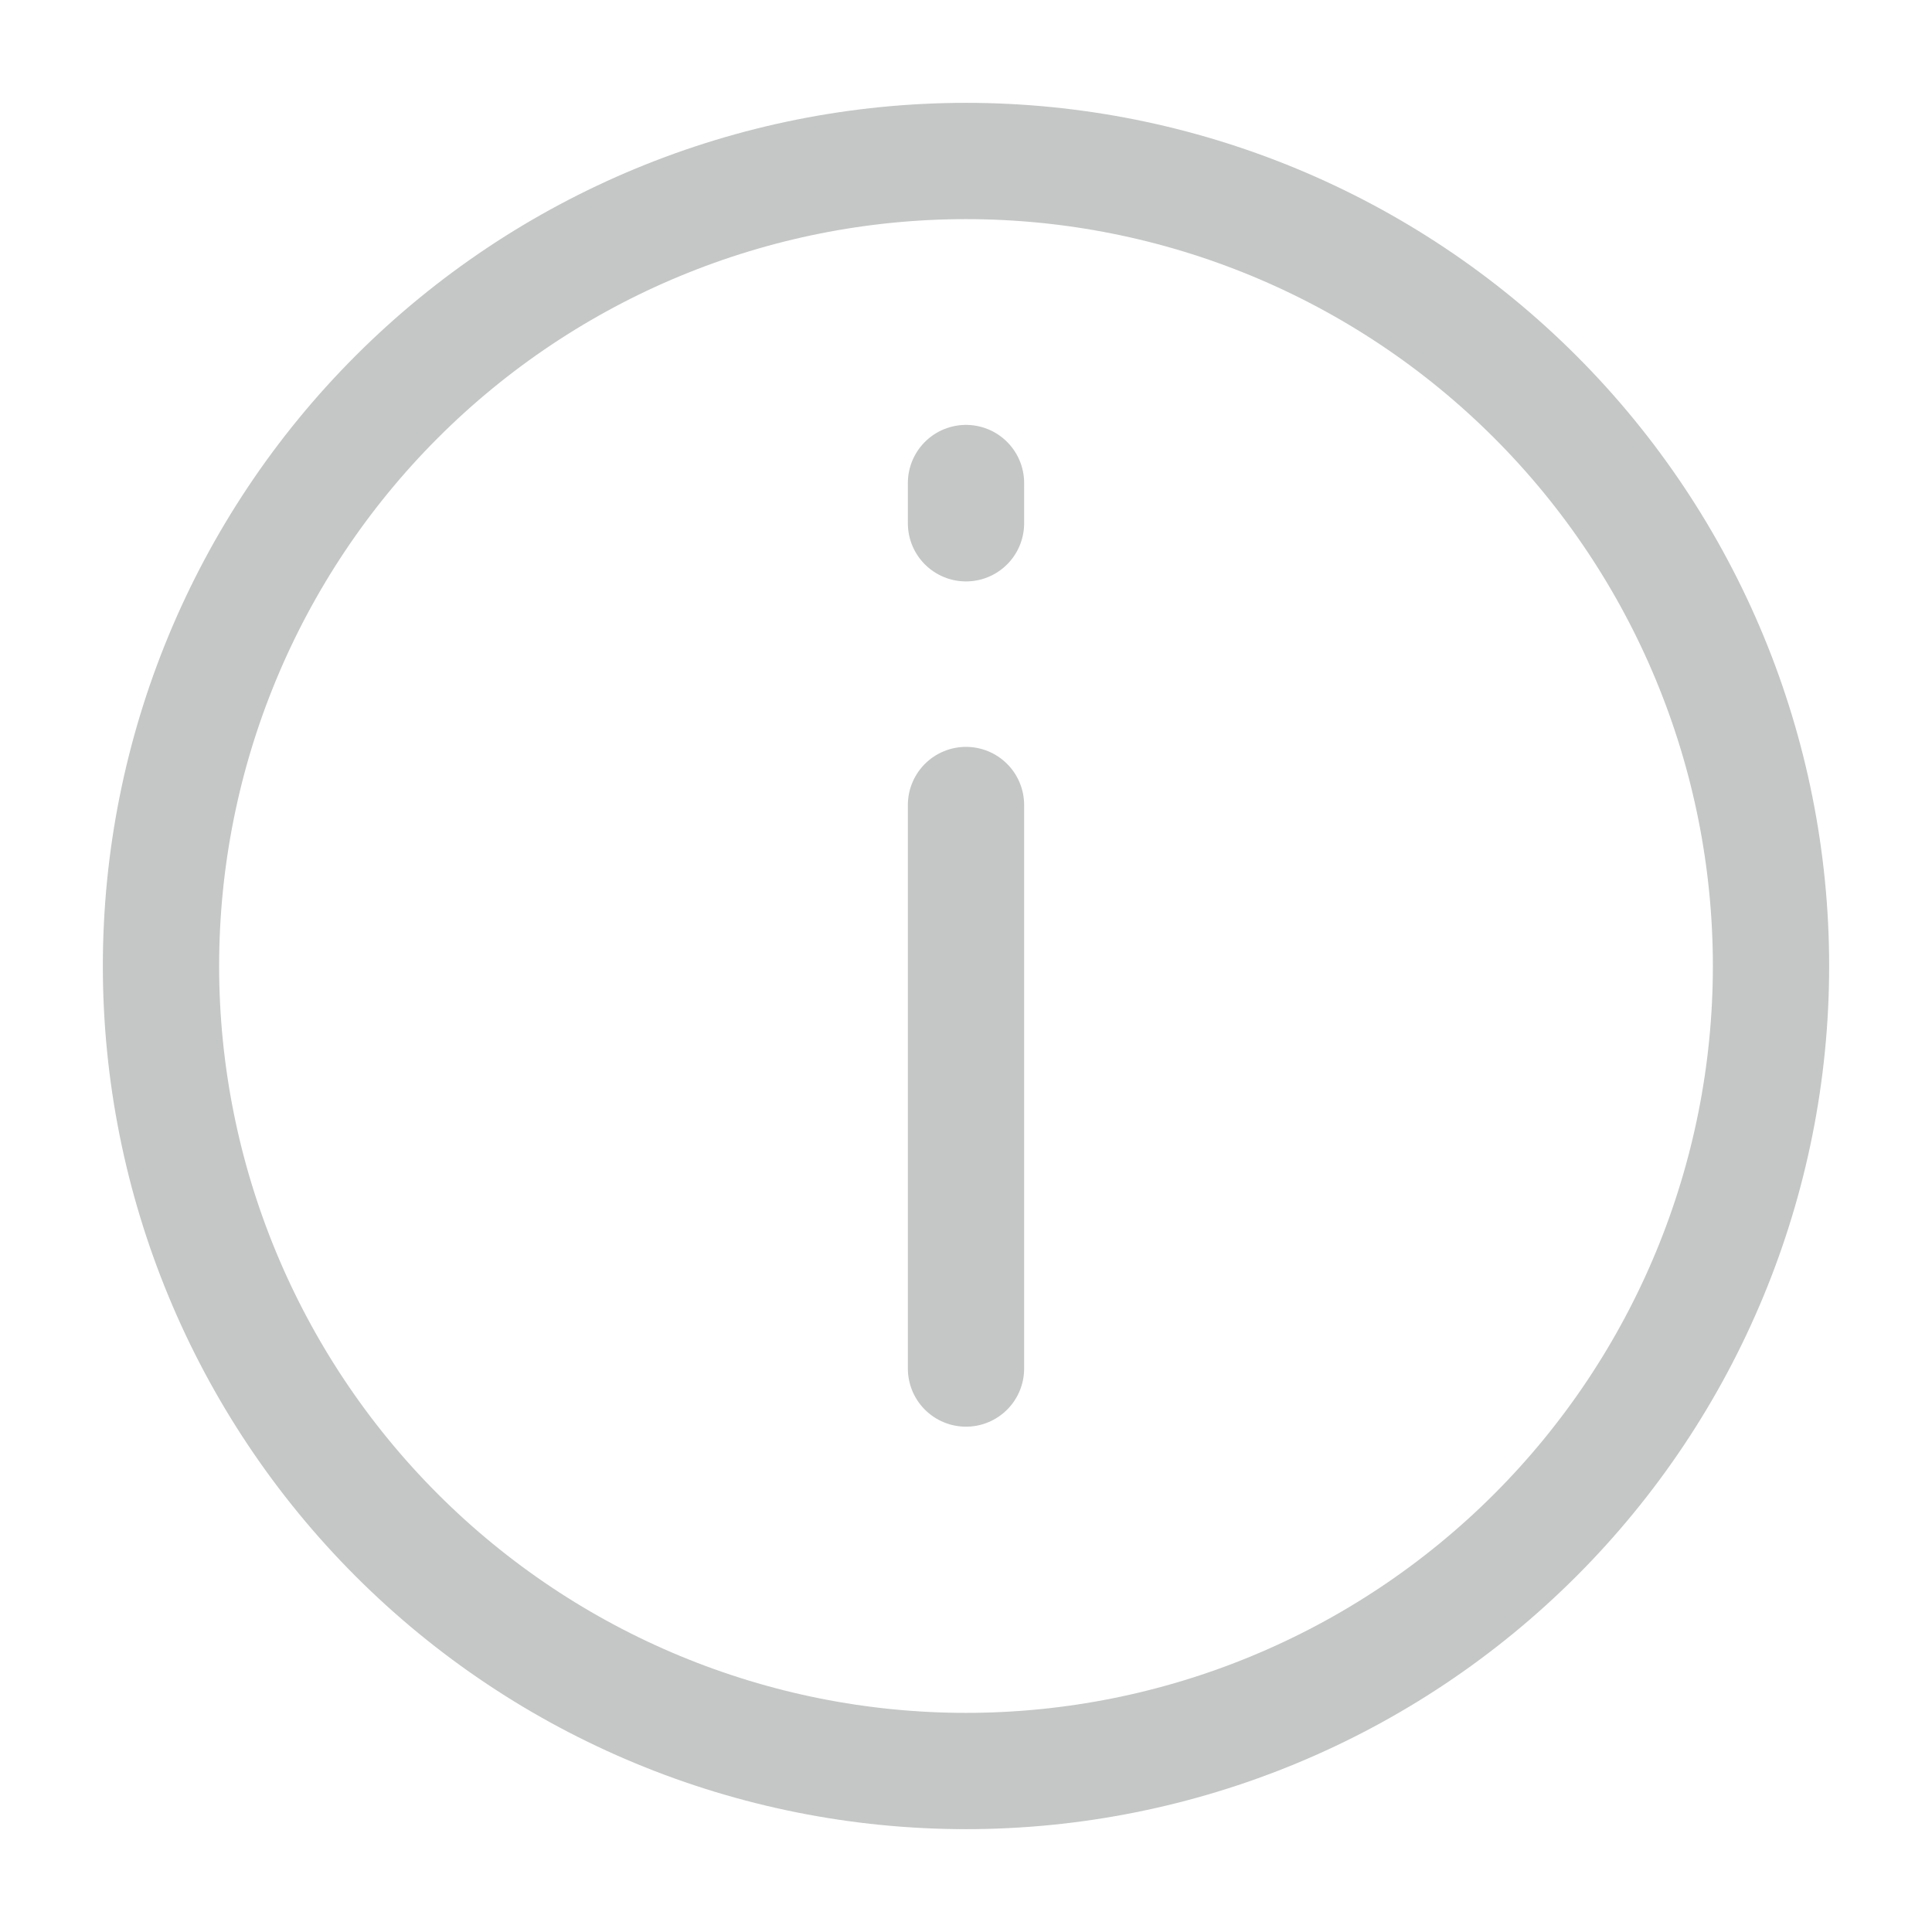
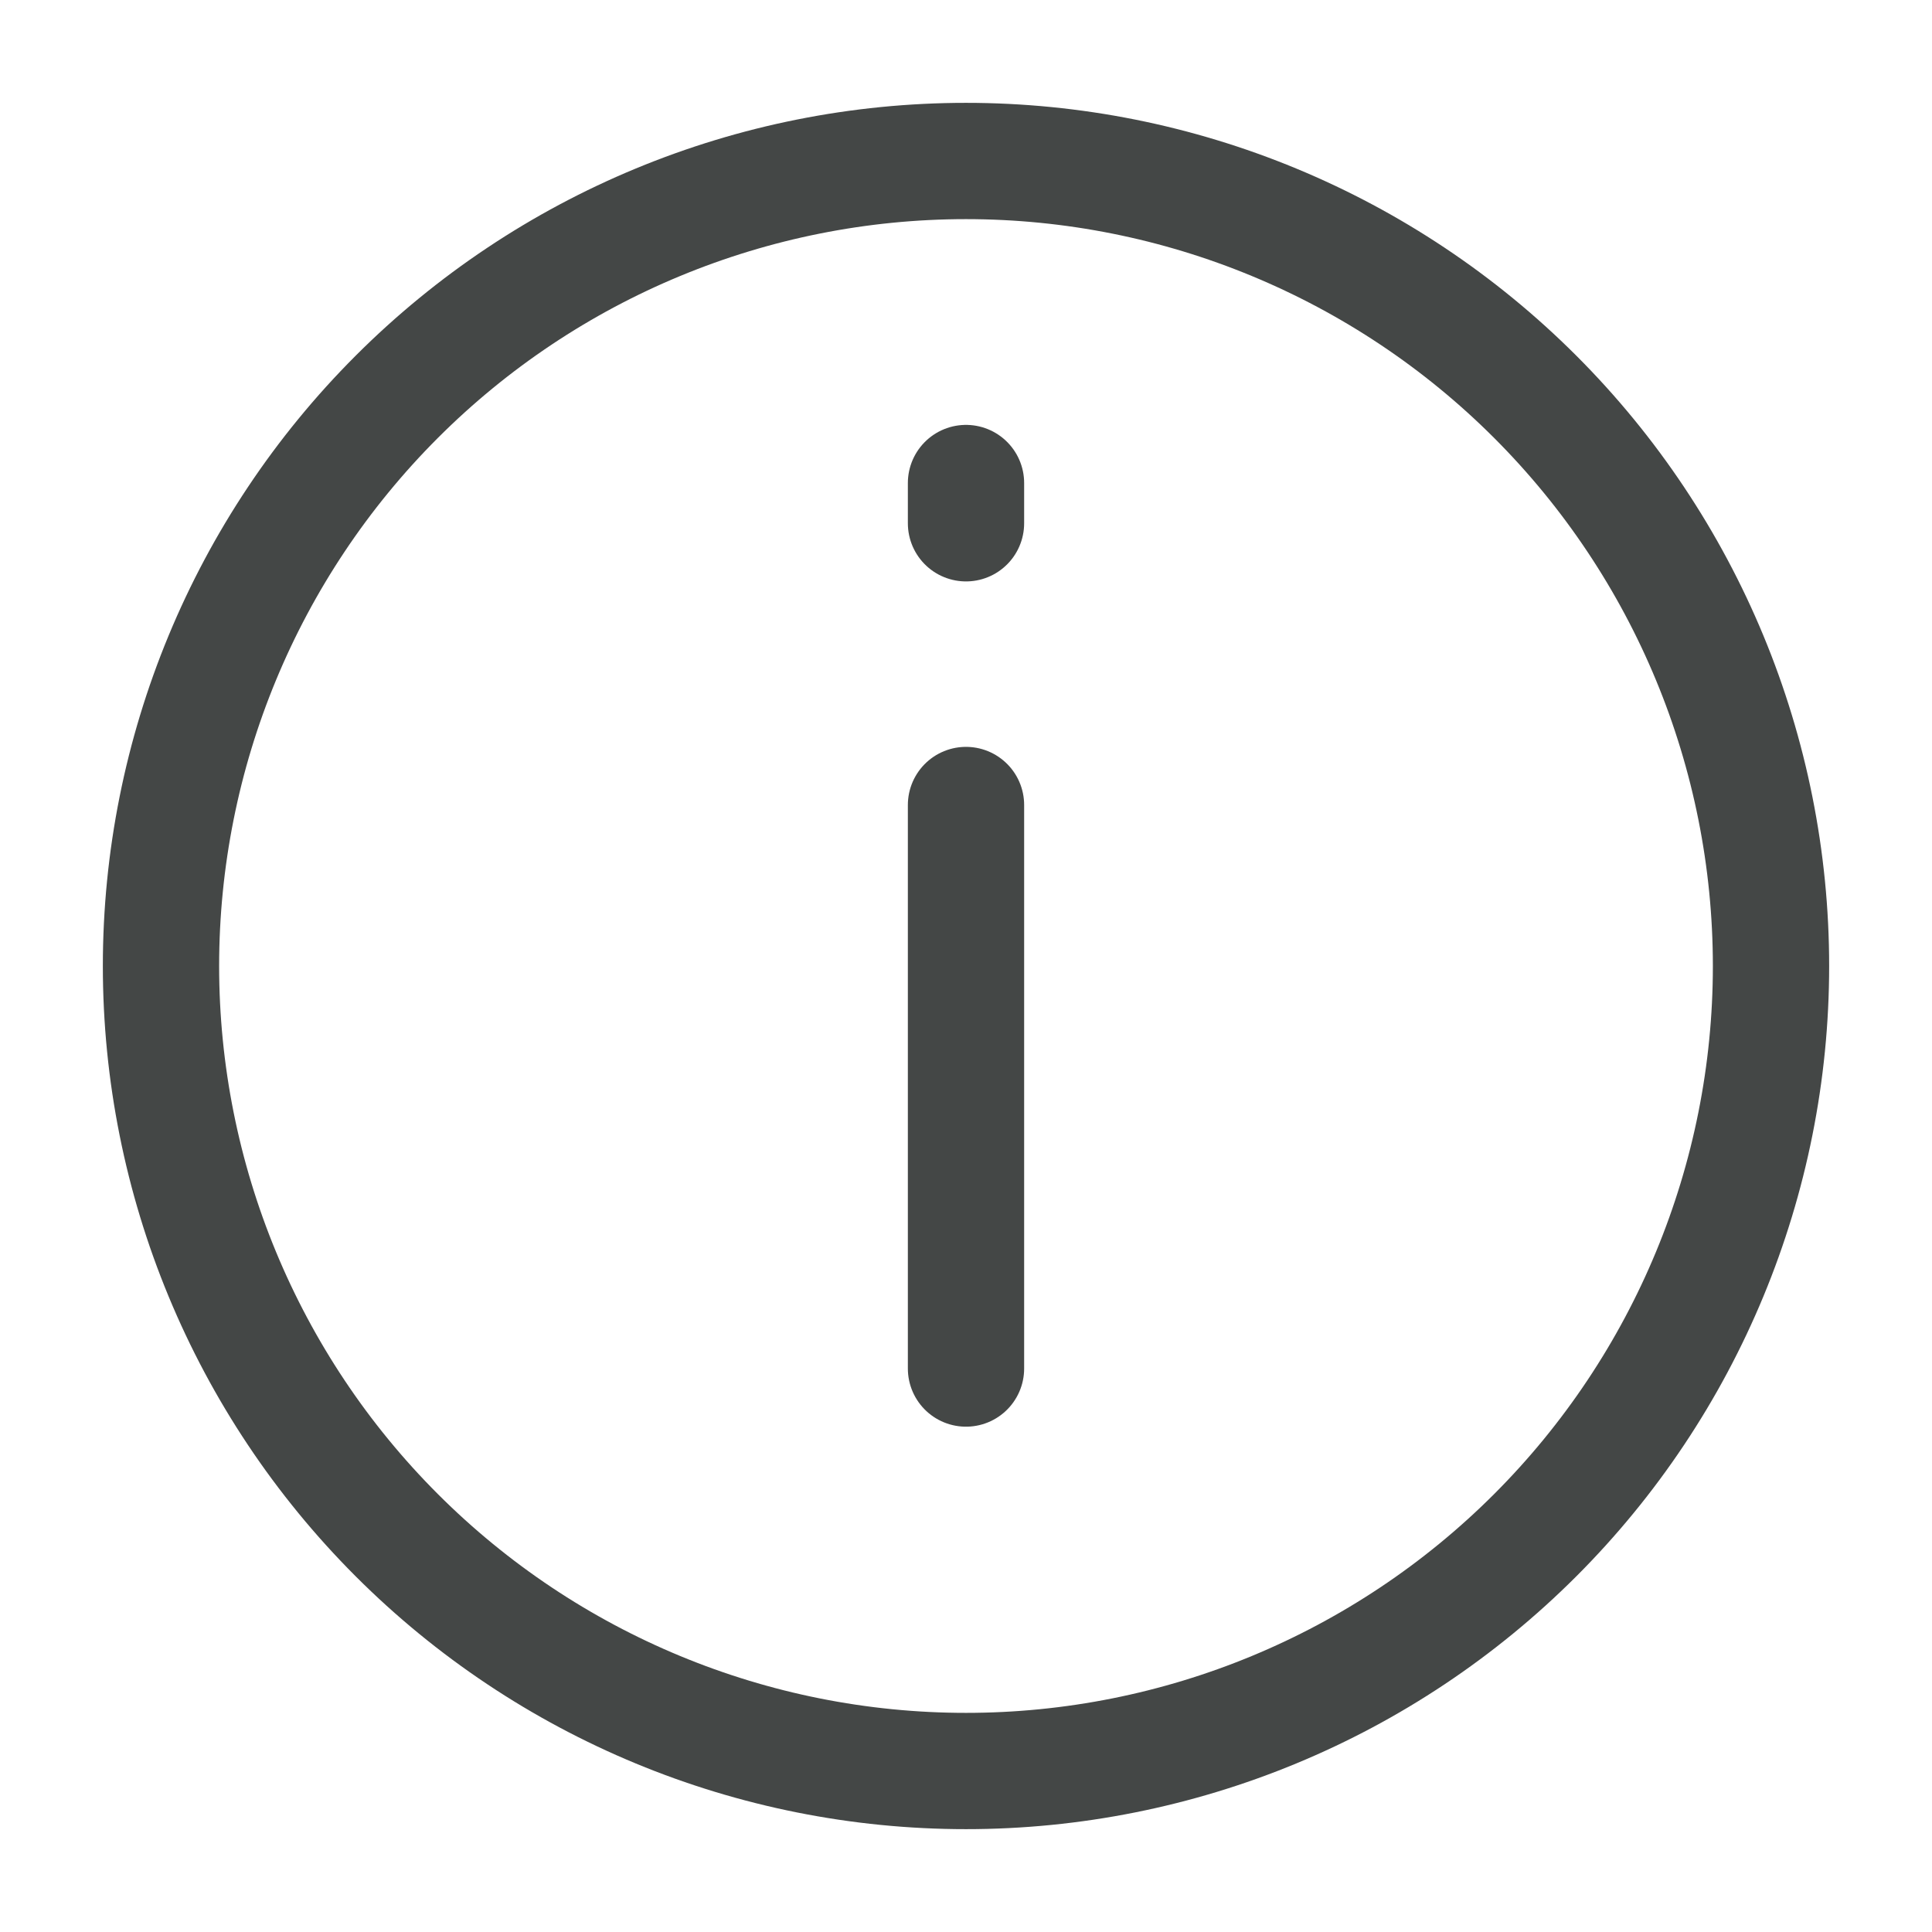
<svg xmlns="http://www.w3.org/2000/svg" preserveAspectRatio="none" overflow="visible" style="display: block;" width="29.906" height="29.906" viewBox="0 0 29.906 29.906" fill="none">
  <g id="Information">
-     <path id="Vector" d="M14.953 12.461V21.184M14.953 7.477V8.1M27.414 14.953C27.414 18.258 26.101 21.427 23.764 23.764C21.427 26.101 18.258 27.414 14.953 27.414C11.648 27.414 8.479 26.101 6.142 23.764C3.805 21.427 2.492 18.258 2.492 14.953C2.492 11.648 3.805 8.479 6.142 6.142C8.479 3.805 11.648 2.492 14.953 2.492C18.258 2.492 21.427 3.805 23.764 6.142C26.101 8.479 27.414 11.648 27.414 14.953Z" stroke-width="1.8" stroke-linecap="round" stroke-linejoin="round" stroke="#C4C7C5" />
+     <path id="Vector" d="M14.953 12.461V21.184M14.953 7.477V8.1M27.414 14.953C27.414 18.258 26.101 21.427 23.764 23.764C21.427 26.101 18.258 27.414 14.953 27.414C11.648 27.414 8.479 26.101 6.142 23.764C3.805 21.427 2.492 18.258 2.492 14.953C2.492 11.648 3.805 8.479 6.142 6.142C8.479 3.805 11.648 2.492 14.953 2.492C18.258 2.492 21.427 3.805 23.764 6.142C26.101 8.479 27.414 11.648 27.414 14.953Z" stroke-width="1.8" stroke-linecap="round" stroke-linejoin="round" stroke="#444746" />
  </g>
</svg>
